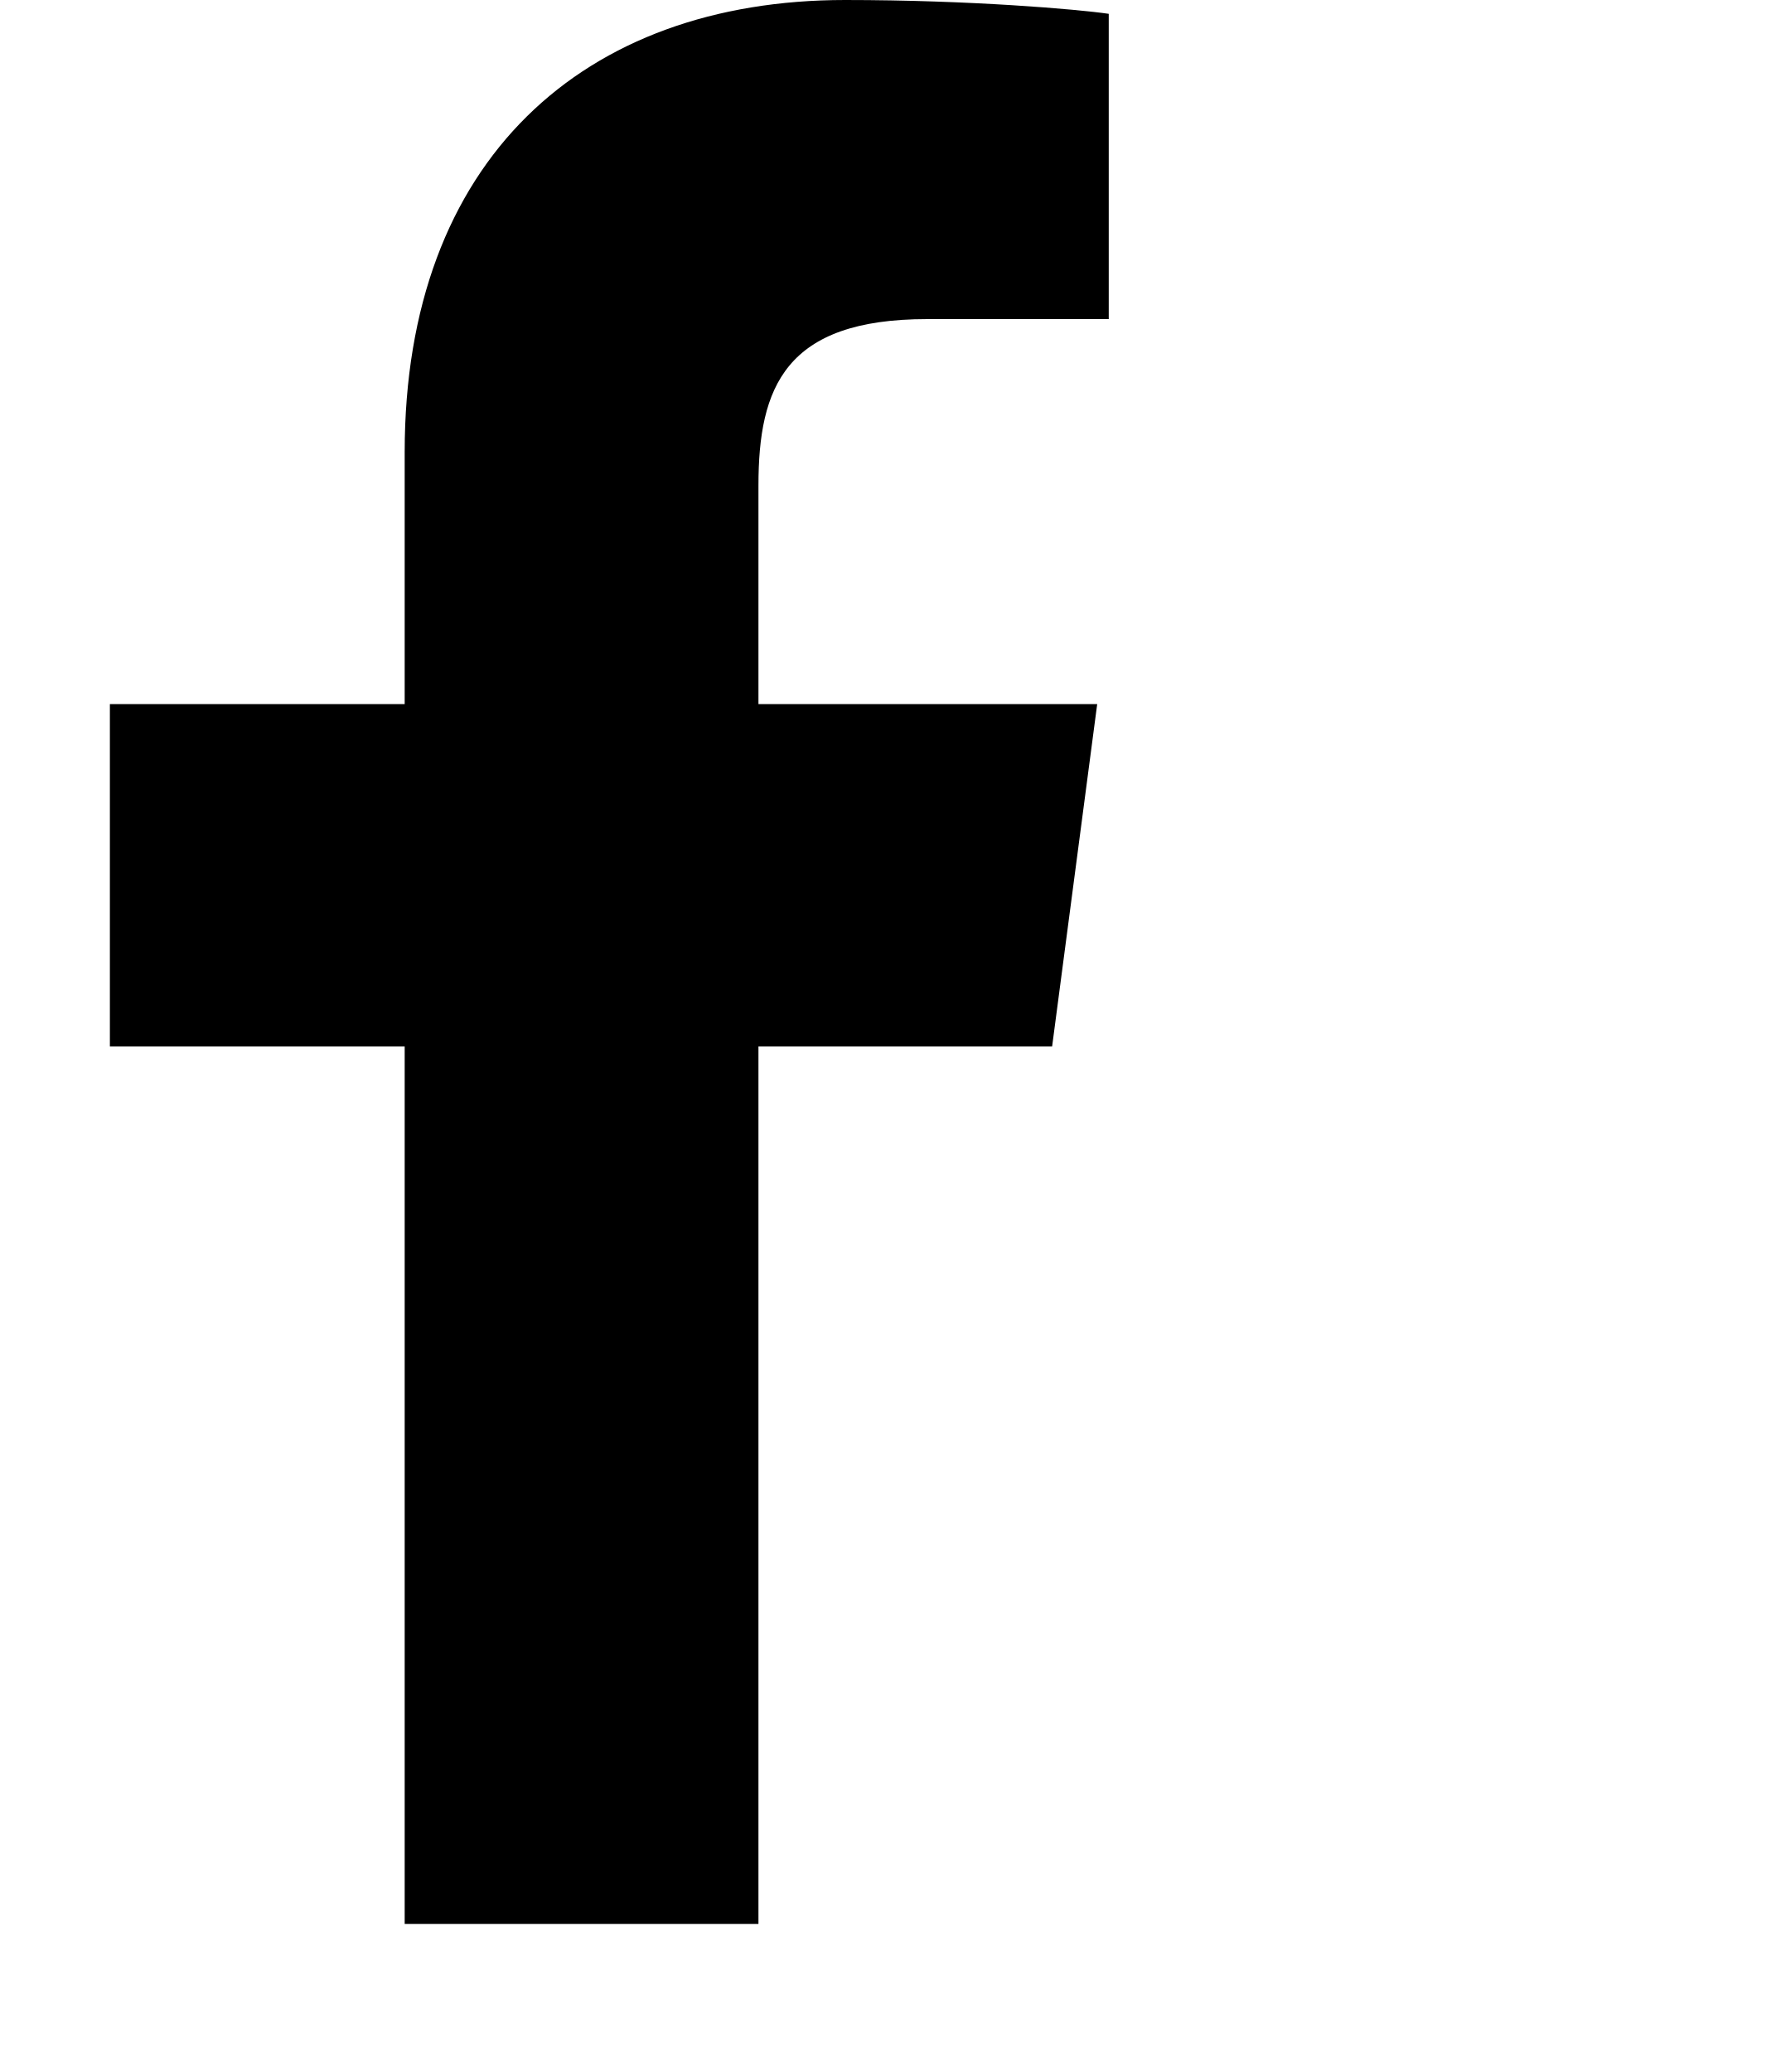
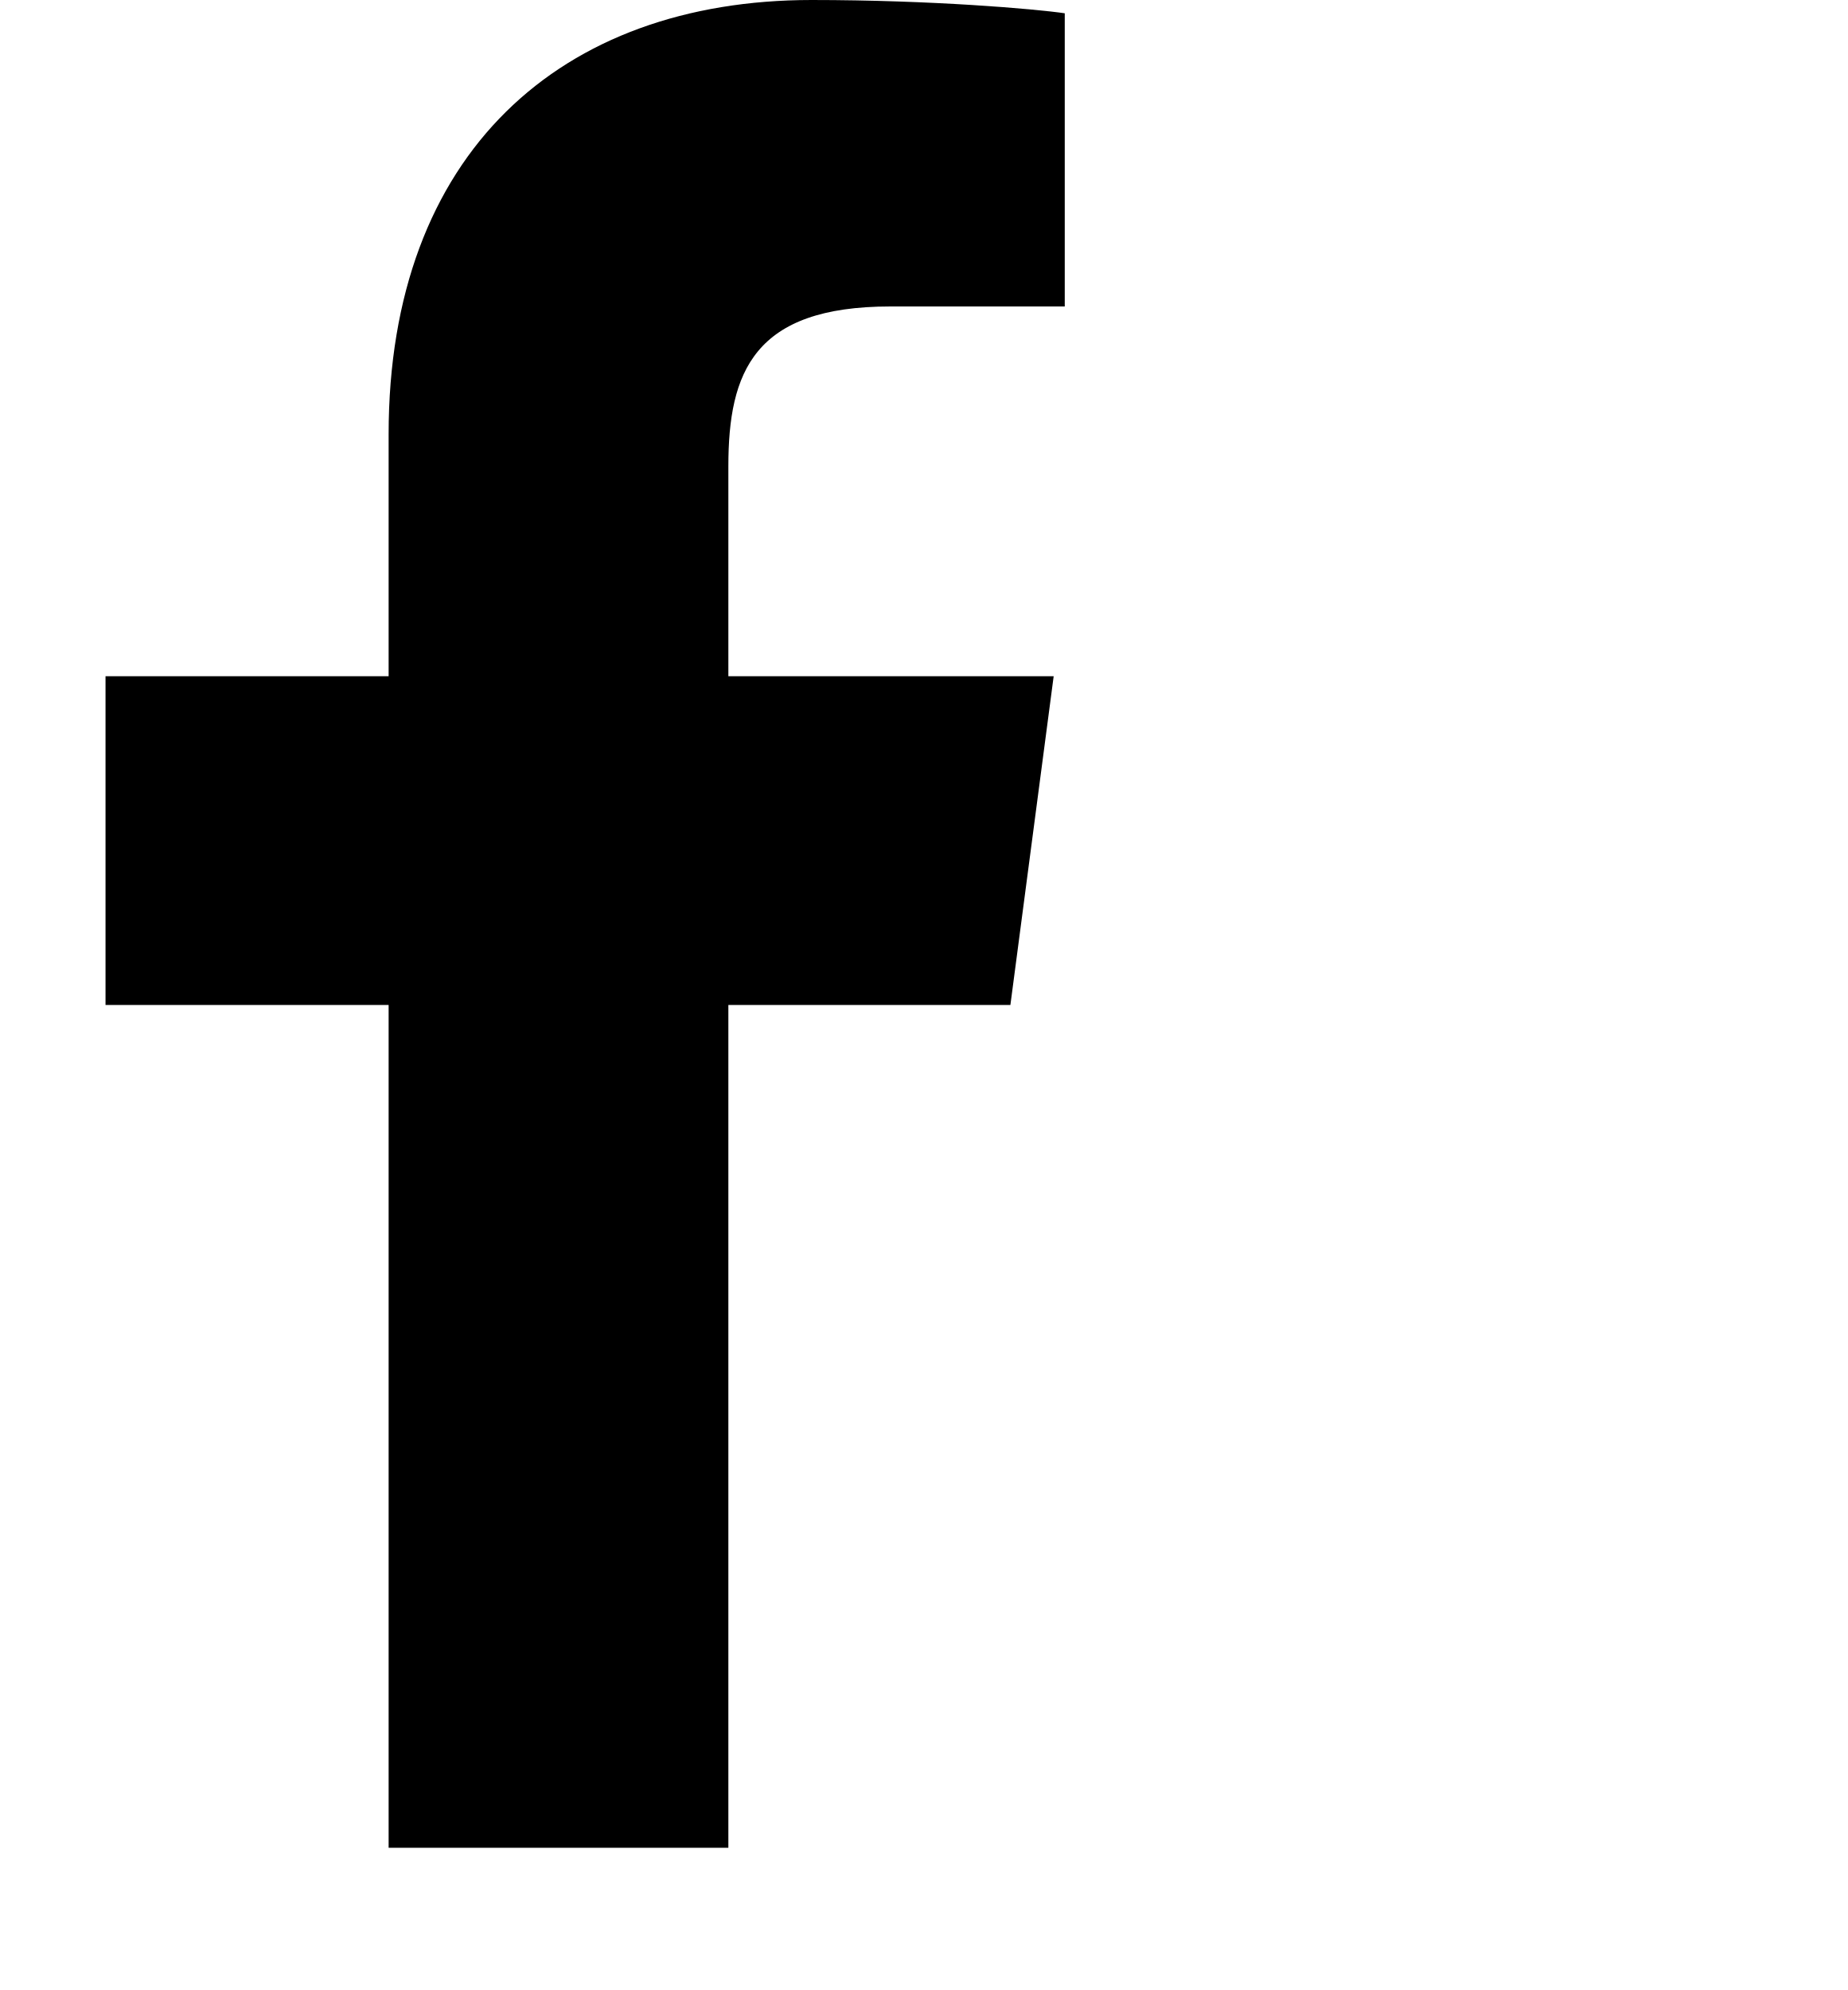
- <svg xmlns="http://www.w3.org/2000/svg" width="24" height="28">
+ <svg xmlns="http://www.w3.org/2000/svg" width="26" height="28">
  <path d="M14.984.187v4.125h-2.453c-1.922 0-2.281.922-2.281 2.25v2.953h4.578l-.609 4.625H10.25v11.859H5.469V14.14H1.485V9.515h3.984V6.109C5.469 2.156 7.891 0 11.422 0c1.687 0 3.141.125 3.563.187z" />
</svg>
